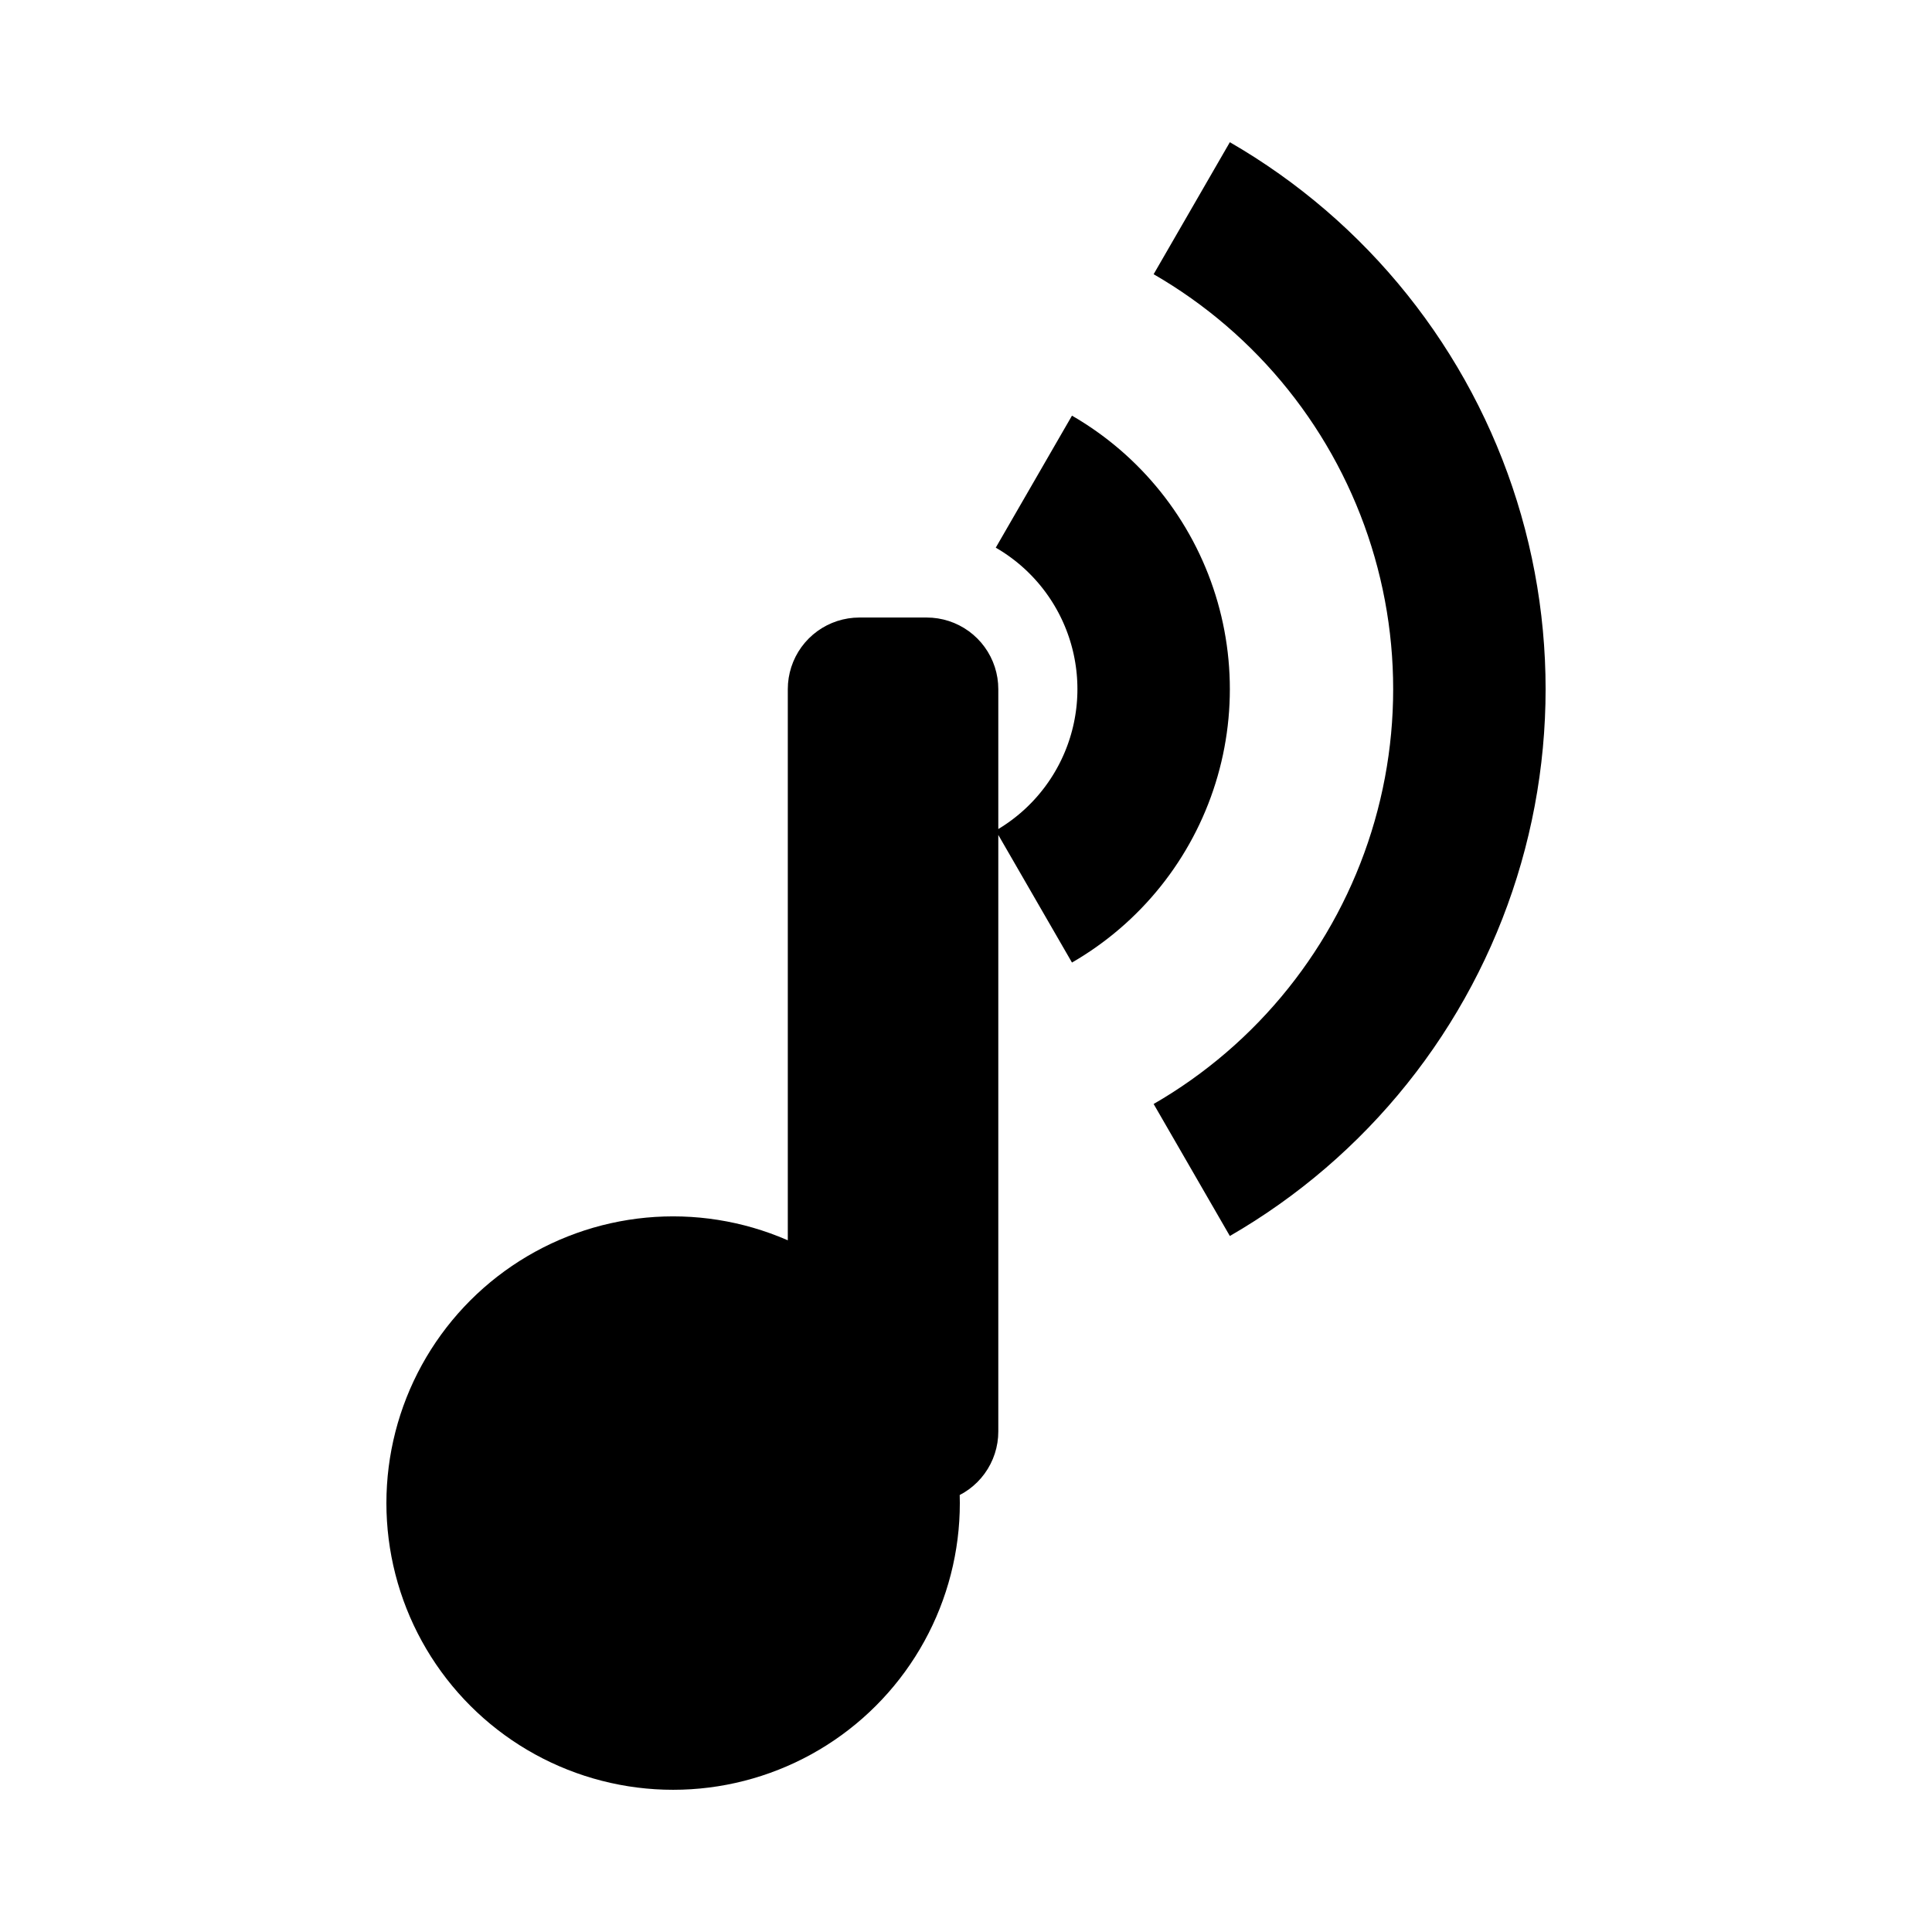
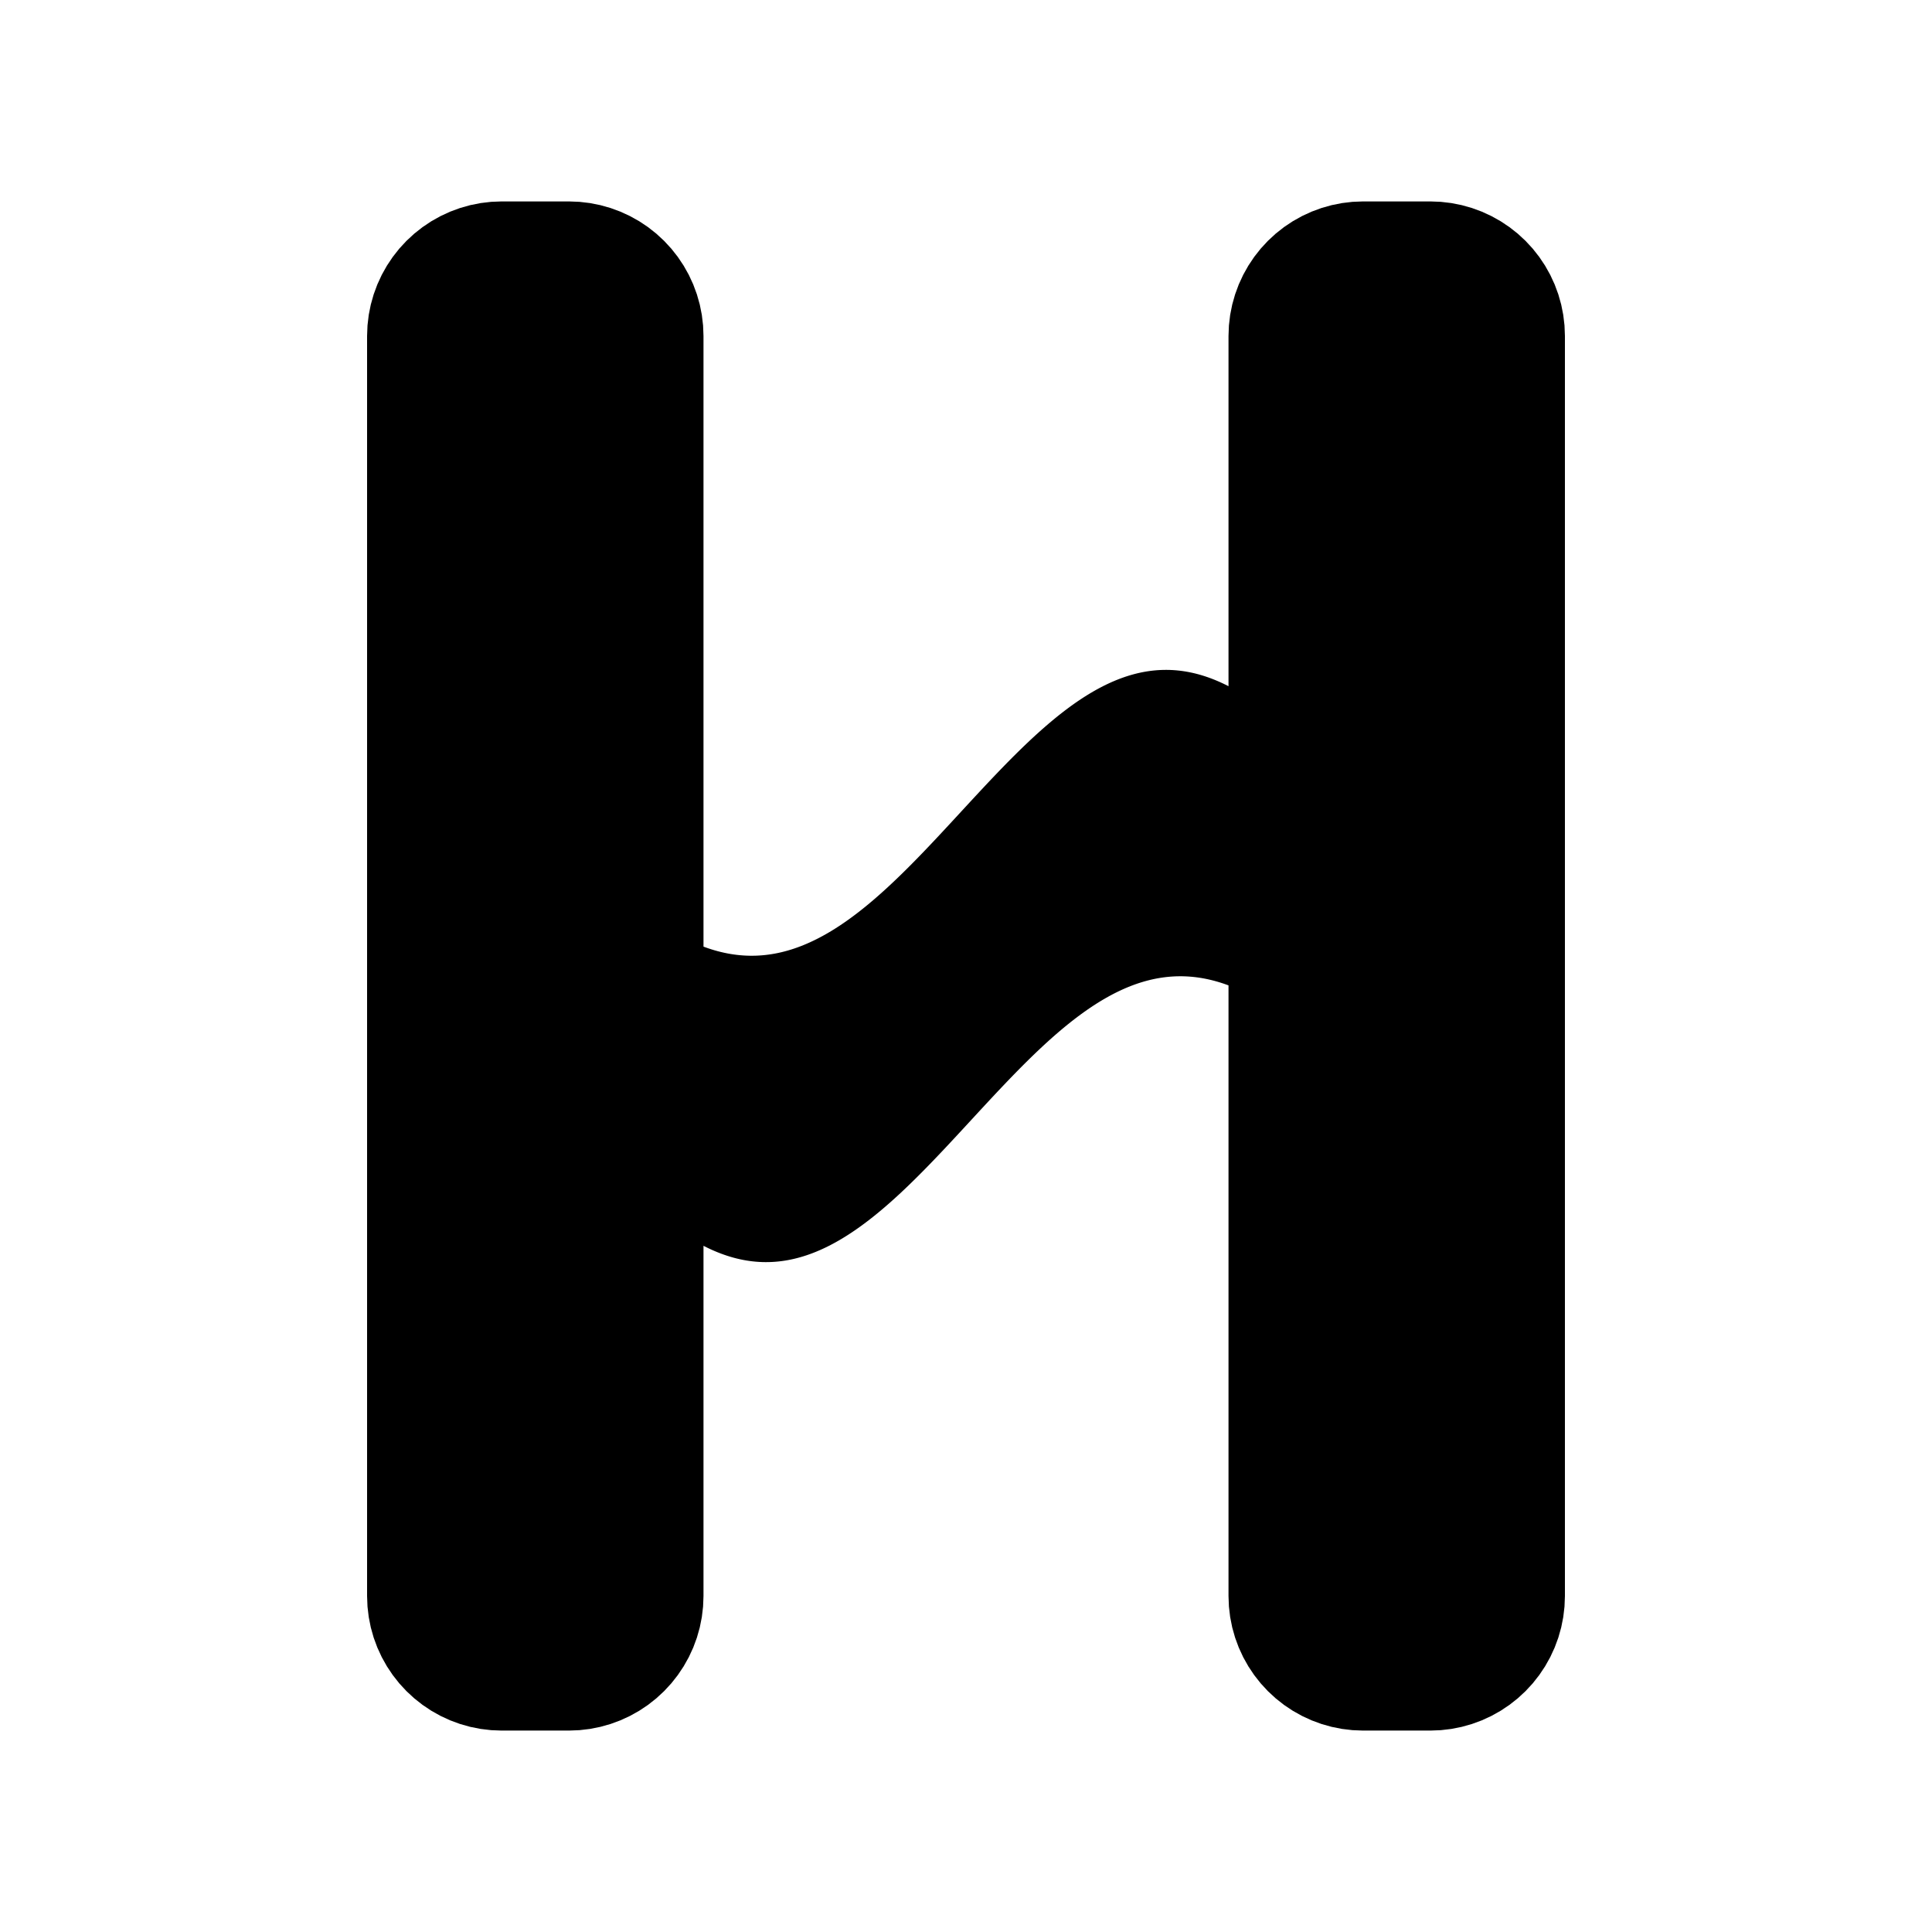
<svg xmlns="http://www.w3.org/2000/svg" width="512" height="512" viewBox="0 0 512 512">
-   <path fill="#000000" fill-rule="nonzero" d="M 254.365,398.332 L 254.327,400.718 L 254.215,403.103 L 254.028,405.482 L 253.766,407.855 L 253.429,410.218 L 253.019,412.569 L 252.535,414.907 L 251.978,417.228 L 251.348,419.53 L 250.646,421.812 L 249.873,424.07 L 249.029,426.303 L 248.116,428.508 L 247.133,430.683 L 246.083,432.827 L 244.966,434.937 L 243.784,437.01 L 242.537,439.045 L 241.226,441.04 L 239.854,442.993 L 238.42,444.902 L 236.928,446.765 L 235.378,448.58 L 233.771,450.345 L 232.11,452.059 L 230.396,453.721 L 228.631,455.327 L 226.816,456.877 L 224.953,458.37 L 223.044,459.803 L 221.091,461.175 L 219.096,462.486 L 217.061,463.733 L 214.987,464.916 L 212.878,466.033 L 210.734,467.083 L 208.559,468.065 L 206.353,468.978 L 204.121,469.822 L 201.862,470.595 L 199.581,471.297 L 197.279,471.927 L 194.958,472.484 L 192.62,472.968 L 190.269,473.379 L 187.906,473.715 L 185.533,473.977 L 183.153,474.164 L 180.769,474.277 L 178.382,474.314 L 175.996,474.277 L 173.611,474.164 L 171.232,473.977 L 168.859,473.715 L 166.496,473.379 L 164.145,472.968 L 161.807,472.484 L 159.486,471.927 L 157.184,471.297 L 154.903,470.595 L 152.644,469.822 L 150.411,468.978 L 148.206,468.065 L 146.031,467.083 L 143.887,466.033 L 141.778,464.916 L 139.704,463.733 L 137.669,462.486 L 135.674,461.175 L 133.721,459.803 L 131.812,458.37 L 129.949,456.877 L 128.134,455.327 L 126.369,453.721 L 124.655,452.059 L 122.994,450.345 L 121.387,448.58 L 119.837,446.765 L 118.345,444.902 L 116.911,442.993 L 115.539,441.04 L 114.228,439.045 L 112.981,437.01 L 111.799,434.937 L 110.682,432.827 L 109.631,430.683 L 108.649,428.508 L 107.736,426.303 L 106.892,424.07 L 106.119,421.812 L 105.417,419.53 L 104.787,417.228 L 104.23,414.907 L 103.746,412.569 L 103.335,410.218 L 102.999,407.855 L 102.737,405.482 L 102.55,403.103 L 102.437,400.718 L 102.4,398.332 L 102.437,395.945 L 102.55,393.561 L 102.737,391.181 L 102.999,388.809 L 103.335,386.445 L 103.746,384.094 L 104.23,381.757 L 104.787,379.436 L 105.417,377.133 L 106.119,374.852 L 106.892,372.594 L 107.736,370.361 L 108.649,368.155 L 109.631,365.98 L 110.682,363.836 L 111.799,361.727 L 112.981,359.653 L 114.228,357.618 L 115.539,355.623 L 116.911,353.67 L 118.345,351.762 L 119.837,349.899 L 121.387,348.084 L 122.994,346.318 L 124.655,344.604 L 126.369,342.943 L 128.134,341.336 L 129.949,339.786 L 131.812,338.294 L 133.721,336.861 L 135.674,335.488 L 137.669,334.178 L 139.704,332.93 L 141.778,331.748 L 143.887,330.631 L 146.031,329.581 L 148.206,328.598 L 150.411,327.685 L 152.644,326.841 L 154.903,326.068 L 157.184,325.366 L 159.486,324.736 L 161.807,324.179 L 164.145,323.695 L 166.496,323.285 L 168.859,322.948 L 171.232,322.686 L 173.611,322.499 L 175.996,322.387 L 178.382,322.349 L 180.769,322.387 L 183.153,322.499 L 185.533,322.686 L 187.906,322.948 L 190.269,323.285 L 192.62,323.695 L 194.958,324.179 L 197.279,324.736 L 199.581,325.366 L 201.862,326.068 L 204.121,326.841 L 206.353,327.685 L 208.559,328.598 L 210.734,329.581 L 212.878,330.631 L 214.987,331.748 L 217.061,332.93 L 219.096,334.178 L 221.091,335.488 L 223.044,336.861 L 224.953,338.294 L 226.816,339.786 L 228.631,341.336 L 230.396,342.943 L 232.11,344.604 L 233.771,346.318 L 235.378,348.084 L 236.928,349.899 L 238.42,351.762 L 239.854,353.67 L 241.226,355.623 L 242.537,357.618 L 243.784,359.653 L 244.966,361.727 L 246.083,363.836 L 247.133,365.98 L 248.116,368.155 L 249.029,370.361 L 249.873,372.594 L 250.646,374.852 L 251.348,377.133 L 251.978,379.436 L 252.535,381.757 L 253.019,384.094 L 253.429,386.445 L 253.766,388.809 L 254.028,391.181 L 254.215,393.561 L 254.327,395.945 Z M 208.775,182.618 L 208.834,181.13 L 209.009,179.651 L 209.3,178.191 L 209.704,176.757 L 210.219,175.36 L 210.843,174.008 L 211.57,172.708 L 212.398,171.47 L 213.32,170.301 L 214.331,169.207 L 215.424,168.196 L 216.594,167.274 L 217.832,166.447 L 219.131,165.719 L 220.484,165.095 L 221.881,164.58 L 223.315,164.176 L 224.775,163.885 L 226.254,163.71 L 227.742,163.652 L 245.593,163.652 L 247.081,163.71 L 248.56,163.885 L 250.021,164.176 L 251.454,164.58 L 252.852,165.095 L 254.204,165.719 L 255.503,166.447 L 256.742,167.274 L 257.911,168.196 L 259.005,169.207 L 260.016,170.301 L 260.938,171.47 L 261.765,172.708 L 262.493,174.008 L 263.116,175.36 L 263.632,176.757 L 264.036,178.191 L 264.327,179.651 L 264.502,181.13 L 264.56,182.618 L 264.56,379.365 L 264.502,380.853 L 264.327,382.332 L 264.036,383.793 L 263.632,385.226 L 263.116,386.623 L 262.493,387.976 L 261.765,389.275 L 260.938,390.513 L 260.016,391.683 L 259.005,392.776 L 257.911,393.787 L 256.742,394.709 L 255.503,395.537 L 254.204,396.264 L 252.852,396.888 L 251.454,397.403 L 250.021,397.808 L 248.56,398.098 L 247.081,398.273 L 245.593,398.332 L 227.742,398.332 L 226.254,398.273 L 224.775,398.098 L 223.315,397.808 L 221.881,397.403 L 220.484,396.888 L 219.131,396.264 L 217.832,395.537 L 216.594,394.709 L 215.424,393.787 L 214.331,392.776 L 213.32,391.683 L 212.398,390.513 L 211.57,389.275 L 210.843,387.976 L 210.219,386.623 L 209.704,385.226 L 209.3,383.793 L 209.009,382.332 L 208.834,380.853 L 208.775,379.365 Z M 284.085,110.152 L 285.76,111.145 L 287.411,112.177 L 289.038,113.247 L 290.639,114.355 L 292.215,115.499 L 293.763,116.68 L 295.283,117.897 L 296.775,119.148 L 298.237,120.434 L 299.669,121.754 L 301.069,123.107 L 302.438,124.492 L 303.775,125.908 L 305.078,127.355 L 306.346,128.832 L 307.581,130.338 L 308.779,131.873 L 309.942,133.434 L 311.068,135.023 L 312.157,136.637 L 313.208,138.276 L 314.221,139.94 L 315.194,141.626 L 316.129,143.335 L 317.023,145.064 L 317.876,146.814 L 318.689,148.584 L 319.46,150.372 L 320.19,152.177 L 320.877,153.999 L 321.521,155.837 L 322.123,157.689 L 322.682,159.554 L 323.197,161.432 L 323.668,163.321 L 324.095,165.221 L 324.477,167.13 L 324.815,169.048 L 325.109,170.973 L 325.357,172.904 L 325.561,174.841 L 325.719,176.781 L 325.832,178.725 L 325.9,180.671 L 325.923,182.618 L 325.9,184.566 L 325.832,186.512 L 325.719,188.455 L 325.561,190.396 L 325.357,192.333 L 325.109,194.264 L 324.815,196.189 L 324.477,198.107 L 324.095,200.016 L 323.668,201.916 L 323.197,203.805 L 322.682,205.683 L 322.123,207.548 L 321.521,209.4 L 320.877,211.238 L 320.19,213.06 L 319.46,214.865 L 318.689,216.653 L 317.876,218.422 L 317.023,220.173 L 316.129,221.902 L 315.194,223.611 L 314.221,225.297 L 313.208,226.96 L 312.157,228.6 L 311.068,230.214 L 309.942,231.802 L 308.779,233.364 L 307.581,234.899 L 306.346,236.405 L 305.078,237.882 L 303.775,239.329 L 302.438,240.745 L 301.069,242.13 L 299.669,243.483 L 298.237,244.803 L 296.775,246.089 L 295.283,247.34 L 293.763,248.557 L 292.215,249.738 L 290.639,250.882 L 289.038,251.99 L 287.411,253.06 L 285.76,254.092 L 284.085,255.085 L 263.887,220.101 L 264.753,219.587 L 265.607,219.054 L 266.449,218.5 L 267.277,217.927 L 268.092,217.335 L 268.893,216.724 L 269.679,216.095 L 270.451,215.448 L 271.207,214.783 L 271.948,214.1 L 272.672,213.4 L 273.38,212.684 L 274.071,211.951 L 274.745,211.203 L 275.401,210.439 L 276.04,209.66 L 276.66,208.866 L 277.261,208.058 L 277.844,207.237 L 278.407,206.402 L 278.951,205.554 L 279.474,204.694 L 279.978,203.821 L 280.461,202.938 L 280.924,202.043 L 281.365,201.138 L 281.786,200.222 L 282.184,199.298 L 282.562,198.364 L 282.917,197.421 L 283.251,196.471 L 283.562,195.513 L 283.851,194.548 L 284.117,193.577 L 284.361,192.6 L 284.582,191.617 L 284.779,190.63 L 284.954,189.638 L 285.106,188.642 L 285.235,187.643 L 285.34,186.641 L 285.422,185.638 L 285.48,184.632 L 285.516,183.626 L 285.527,182.618 L 285.516,181.611 L 285.48,180.605 L 285.422,179.599 L 285.34,178.595 L 285.235,177.594 L 285.106,176.595 L 284.954,175.599 L 284.779,174.607 L 284.582,173.62 L 284.361,172.637 L 284.117,171.66 L 283.851,170.689 L 283.562,169.724 L 283.251,168.766 L 282.917,167.815 L 282.562,166.873 L 282.184,165.939 L 281.786,165.014 L 281.365,164.099 L 280.924,163.194 L 280.461,162.299 L 279.978,161.415 L 279.474,160.543 L 278.951,159.683 L 278.407,158.835 L 277.844,158 L 277.261,157.178 L 276.66,156.371 L 276.04,155.577 L 275.401,154.798 L 274.745,154.034 L 274.071,153.285 L 273.38,152.553 L 272.672,151.837 L 271.948,151.137 L 271.207,150.454 L 270.451,149.789 L 269.679,149.142 L 268.893,148.512 L 268.092,147.902 L 267.277,147.31 L 266.449,146.737 L 265.607,146.183 L 264.753,145.65 L 263.887,145.136 Z M 325.923,37.686 L 329.273,39.672 L 332.576,41.736 L 335.829,43.876 L 339.032,46.091 L 342.183,48.38 L 345.279,50.742 L 348.32,53.175 L 351.304,55.678 L 354.228,58.25 L 357.091,60.89 L 359.893,63.595 L 362.63,66.365 L 365.303,69.197 L 367.909,72.092 L 370.447,75.046 L 372.915,78.058 L 375.313,81.127 L 377.638,84.25 L 379.891,87.427 L 382.068,90.656 L 384.17,93.934 L 386.195,97.261 L 388.143,100.634 L 390.011,104.051 L 391.799,107.51 L 393.506,111.01 L 395.132,114.55 L 396.674,118.125 L 398.133,121.736 L 399.507,125.38 L 400.797,129.055 L 402,132.759 L 403.117,136.489 L 404.147,140.245 L 405.089,144.024 L 405.943,147.824 L 406.708,151.642 L 407.384,155.477 L 407.971,159.327 L 408.468,163.19 L 408.875,167.063 L 409.192,170.944 L 409.419,174.832 L 409.555,178.724 L 409.6,182.618 L 409.555,186.513 L 409.419,190.405 L 409.192,194.292 L 408.875,198.174 L 408.468,202.047 L 407.971,205.91 L 407.384,209.76 L 406.708,213.595 L 405.943,217.413 L 405.089,221.213 L 404.147,224.992 L 403.117,228.747 L 402,232.478 L 400.797,236.182 L 399.507,239.857 L 398.133,243.501 L 396.674,247.111 L 395.132,250.687 L 393.506,254.226 L 391.799,257.727 L 390.011,261.186 L 388.143,264.603 L 386.195,267.976 L 384.17,271.302 L 382.068,274.581 L 379.891,277.809 L 377.638,280.987 L 375.313,284.11 L 372.915,287.179 L 370.447,290.191 L 367.909,293.145 L 365.303,296.039 L 362.63,298.872 L 359.893,301.642 L 357.091,304.347 L 354.228,306.987 L 351.304,309.559 L 348.32,312.062 L 345.279,314.495 L 342.183,316.857 L 339.032,319.146 L 335.829,321.361 L 332.576,323.501 L 329.273,325.565 L 325.923,327.551 L 305.725,292.567 L 308.266,291.06 L 310.772,289.495 L 313.24,287.871 L 315.67,286.191 L 318.06,284.454 L 320.409,282.663 L 322.716,280.817 L 324.979,278.918 L 327.198,276.967 L 329.37,274.964 L 331.495,272.912 L 333.572,270.811 L 335.6,268.662 L 337.576,266.466 L 339.502,264.226 L 341.374,261.94 L 343.193,259.612 L 344.957,257.243 L 346.666,254.832 L 348.318,252.383 L 349.913,249.896 L 351.449,247.372 L 352.926,244.814 L 354.344,242.222 L 355.7,239.597 L 356.995,236.942 L 358.228,234.257 L 359.398,231.544 L 360.505,228.805 L 361.548,226.041 L 362.526,223.253 L 363.439,220.443 L 364.286,217.613 L 365.067,214.764 L 365.782,211.897 L 366.43,209.015 L 367.011,206.118 L 367.524,203.208 L 367.969,200.288 L 368.346,197.357 L 368.655,194.419 L 368.895,191.475 L 369.067,188.525 L 369.17,185.573 L 369.204,182.618 L 369.17,179.664 L 369.067,176.712 L 368.895,173.762 L 368.655,170.818 L 368.346,167.88 L 367.969,164.949 L 367.524,162.029 L 367.011,159.119 L 366.43,156.222 L 365.782,153.34 L 365.067,150.473 L 364.286,147.624 L 363.439,144.794 L 362.526,141.984 L 361.548,139.196 L 360.505,136.432 L 359.398,133.693 L 358.228,130.98 L 356.995,128.295 L 355.7,125.64 L 354.344,123.015 L 352.926,120.423 L 351.449,117.864 L 349.913,115.341 L 348.318,112.854 L 346.666,110.405 L 344.957,107.994 L 343.193,105.625 L 341.374,103.297 L 339.502,101.011 L 337.576,98.77 L 335.6,96.575 L 333.572,94.426 L 331.495,92.325 L 329.37,90.273 L 327.198,88.27 L 324.979,86.319 L 322.716,84.42 L 320.409,82.574 L 318.06,80.782 L 315.67,79.046 L 313.24,77.365 L 310.772,75.742 L 308.266,74.176 L 305.725,72.67 Z" />
+   <path fill="#000000" fill-rule="nonzero" d="M 97.28,89.04 L 97.39,86.242 L 97.719,83.461 L 98.265,80.715 L 99.025,78.02 L 99.995,75.393 L 101.167,72.85 L 102.535,70.407 L 104.091,68.079 L 105.824,65.88 L 107.725,63.824 L 109.781,61.923 L 111.98,60.189 L 114.308,58.634 L 116.751,57.266 L 119.294,56.093 L 121.921,55.124 L 124.616,54.364 L 127.363,53.818 L 130.143,53.489 L 132.941,53.379 L 150.772,53.379 L 153.57,53.489 L 156.351,53.818 L 159.097,54.364 L 161.792,55.124 L 164.419,56.093 L 166.962,57.266 L 169.405,58.634 L 171.733,60.189 L 173.932,61.923 L 175.988,63.824 L 177.889,65.88 L 179.623,68.079 L 181.178,70.407 L 182.547,72.85 L 183.719,75.393 L 184.688,78.02 L 185.448,80.715 L 185.994,83.461 L 186.323,86.242 L 186.433,89.04 L 186.433,422.96 L 186.323,425.758 L 185.994,428.539 L 185.448,431.285 L 184.688,433.98 L 183.719,436.607 L 182.547,439.15 L 181.178,441.593 L 179.623,443.921 L 177.889,446.12 L 175.988,448.176 L 173.932,450.077 L 171.733,451.811 L 169.405,453.366 L 166.962,454.734 L 164.419,455.907 L 161.792,456.876 L 159.097,457.636 L 156.351,458.182 L 153.57,458.511 L 150.772,458.621 L 132.941,458.621 L 130.143,458.511 L 127.363,458.182 L 124.616,457.636 L 121.921,456.876 L 119.294,455.907 L 116.751,454.734 L 114.308,453.366 L 111.98,451.811 L 109.781,450.077 L 107.725,448.176 L 105.824,446.12 L 104.091,443.921 L 102.535,441.593 L 101.167,439.15 L 99.995,436.607 L 99.025,433.98 L 98.265,431.285 L 97.719,428.539 L 97.39,425.758 L 97.28,422.96 Z M 325.567,89.04 L 325.677,86.242 L 326.006,83.461 L 326.552,80.715 L 327.312,78.02 L 328.281,75.393 L 329.453,72.85 L 330.822,70.407 L 332.377,68.079 L 334.111,65.88 L 336.012,63.824 L 338.068,61.923 L 340.267,60.189 L 342.595,58.634 L 345.038,57.266 L 347.581,56.093 L 350.208,55.124 L 352.903,54.364 L 355.649,53.818 L 358.43,53.489 L 361.228,53.379 L 379.059,53.379 L 381.857,53.489 L 384.637,53.818 L 387.384,54.364 L 390.079,55.124 L 392.706,56.093 L 395.249,57.266 L 397.692,58.634 L 400.02,60.189 L 402.219,61.923 L 404.275,63.824 L 406.176,65.88 L 407.909,68.079 L 409.465,70.407 L 410.833,72.85 L 412.005,75.393 L 412.975,78.02 L 413.735,80.715 L 414.281,83.461 L 414.61,86.242 L 414.72,89.04 L 414.72,422.96 L 414.61,425.758 L 414.281,428.539 L 413.735,431.285 L 412.975,433.98 L 412.005,436.607 L 410.833,439.15 L 409.465,441.593 L 407.909,443.921 L 406.176,446.12 L 404.275,448.176 L 402.219,450.077 L 400.02,451.811 L 397.692,453.366 L 395.249,454.734 L 392.706,455.907 L 390.079,456.876 L 387.384,457.636 L 384.637,458.182 L 381.857,458.511 L 379.059,458.621 L 361.228,458.621 L 358.43,458.511 L 355.649,458.182 L 352.903,457.636 L 350.208,456.876 L 347.581,455.907 L 345.038,454.734 L 342.595,453.366 L 340.267,451.811 L 338.068,450.077 L 336.012,448.176 L 334.111,446.12 L 332.377,443.921 L 330.822,441.593 L 329.453,439.15 L 328.281,436.607 L 327.312,433.98 L 326.552,431.285 L 326.006,428.539 L 325.677,425.758 L 325.567,422.96 Z M 146.314,219.528 L 147.158,220.372 L 148.002,221.215 L 148.846,222.056 L 149.689,222.897 L 150.533,223.735 L 151.377,224.57 L 152.22,225.403 L 153.064,226.232 L 153.908,227.056 L 154.752,227.876 L 155.595,228.691 L 156.439,229.5 L 157.283,230.303 L 158.127,231.099 L 158.97,231.888 L 159.814,232.67 L 160.658,233.443 L 161.502,234.207 L 162.345,234.963 L 163.189,235.709 L 164.033,236.444 L 164.877,237.17 L 165.72,237.884 L 166.564,238.587 L 167.408,239.278 L 168.251,239.956 L 169.095,240.622 L 169.939,241.275 L 170.783,241.915 L 171.626,242.54 L 172.47,243.151 L 173.314,243.747 L 174.158,244.328 L 175.001,244.894 L 175.845,245.444 L 176.689,245.978 L 177.533,246.495 L 178.376,246.995 L 179.22,247.478 L 180.064,247.944 L 180.908,248.392 L 181.751,248.821 L 182.595,249.233 L 183.439,249.626 L 184.282,250 L 185.126,250.354 L 185.97,250.69 L 186.814,251.006 L 187.657,251.302 L 188.501,251.578 L 189.345,251.834 L 190.189,252.07 L 191.032,252.285 L 191.876,252.479 L 192.72,252.653 L 193.564,252.806 L 194.407,252.937 L 195.251,253.048 L 196.095,253.137 L 196.938,253.205 L 197.782,253.252 L 198.626,253.277 L 199.47,253.281 L 200.313,253.264 L 201.157,253.224 L 202.001,253.164 L 202.845,253.082 L 203.688,252.978 L 204.532,252.853 L 205.376,252.707 L 206.22,252.54 L 207.063,252.351 L 207.907,252.141 L 208.751,251.91 L 209.595,251.658 L 210.438,251.386 L 211.282,251.092 L 212.126,250.779 L 212.969,250.445 L 213.813,250.09 L 214.657,249.716 L 215.501,249.322 L 216.344,248.909 L 217.188,248.476 L 218.032,248.025 L 218.876,247.554 L 219.719,247.065 L 220.563,246.557 L 221.407,246.032 L 222.251,245.489 L 223.094,244.928 L 223.938,244.35 L 224.782,243.756 L 225.626,243.145 L 226.469,242.517 L 227.313,241.875 L 228.157,241.216 L 229,240.543 L 229.844,239.855 L 230.688,239.153 L 231.532,238.437 L 232.375,237.707 L 233.219,236.965 L 234.063,236.21 L 234.907,235.443 L 235.75,234.664 L 236.594,233.873 L 237.438,233.072 L 238.282,232.261 L 239.125,231.439 L 239.969,230.608 L 240.813,229.769 L 241.656,228.92 L 242.5,228.064 L 243.344,227.2 L 244.188,226.33 L 245.031,225.452 L 245.875,224.569 L 246.719,223.68 L 247.563,222.787 L 248.406,221.889 L 249.25,220.987 L 250.094,220.081 L 250.938,219.173 L 251.781,218.262 L 252.625,217.35 L 253.469,216.436 L 254.313,215.522 L 255.156,214.607 L 256,213.693 L 256.844,212.779 L 257.687,211.867 L 258.531,210.957 L 259.375,210.049 L 260.219,209.144 L 261.062,208.243 L 261.906,207.346 L 262.75,206.453 L 263.594,205.566 L 264.437,204.684 L 265.281,203.808 L 266.125,202.939 L 266.969,202.077 L 267.812,201.222 L 268.656,200.376 L 269.5,199.539 L 270.344,198.71 L 271.187,197.892 L 272.031,197.083 L 272.875,196.285 L 273.718,195.498 L 274.562,194.723 L 275.406,193.96 L 276.25,193.209 L 277.093,192.471 L 277.937,191.747 L 278.781,191.036 L 279.625,190.34 L 280.468,189.658 L 281.312,188.991 L 282.156,188.339 L 283,187.704 L 283.843,187.085 L 284.687,186.482 L 285.531,185.896 L 286.374,185.328 L 287.218,184.777 L 288.062,184.244 L 288.906,183.73 L 289.749,183.234 L 290.593,182.757 L 291.437,182.299 L 292.281,181.861 L 293.124,181.442 L 293.968,181.044 L 294.812,180.666 L 295.656,180.308 L 296.499,179.971 L 297.343,179.656 L 298.187,179.361 L 299.031,179.088 L 299.874,178.836 L 300.718,178.606 L 301.562,178.397 L 302.405,178.211 L 303.249,178.047 L 304.093,177.905 L 304.937,177.785 L 305.78,177.688 L 306.624,177.613 L 307.468,177.561 L 308.312,177.532 L 309.155,177.525 L 309.999,177.541 L 310.843,177.579 L 311.687,177.64 L 312.53,177.724 L 313.374,177.831 L 314.218,177.96 L 315.062,178.112 L 315.905,178.286 L 316.749,178.482 L 317.593,178.701 L 318.436,178.942 L 319.28,179.206 L 320.124,179.491 L 320.968,179.798 L 321.811,180.127 L 322.655,180.477 L 323.499,180.848 L 324.343,181.241 L 325.186,181.655 L 326.03,182.089 L 326.874,182.544 L 327.718,183.019 L 328.561,183.514 L 329.405,184.029 L 330.249,184.563 L 331.092,185.117 L 331.936,185.689 L 332.78,186.28 L 333.624,186.889 L 334.467,187.516 L 335.311,188.161 L 336.155,188.823 L 336.999,189.501 L 337.842,190.197 L 338.686,190.908 L 339.53,191.635 L 340.374,192.378 L 341.217,193.135 L 342.061,193.907 L 342.905,194.693 L 343.749,195.493 L 344.592,196.306 L 345.436,197.132 L 346.28,197.97 L 347.123,198.821 L 347.967,199.682 L 348.811,200.555 L 349.655,201.438 L 350.498,202.33 L 351.342,203.233 L 352.186,204.144 L 353.03,205.064 L 353.873,205.992 L 354.717,206.927 L 355.561,207.87 L 356.405,208.819 L 357.248,209.773 L 358.092,210.733 L 358.936,211.698 L 359.78,212.667 L 360.623,213.641 L 361.467,214.617 L 362.311,215.596 L 363.154,216.577 L 363.998,217.56 L 364.842,218.544 L 365.686,219.528 L 365.686,292.472 L 364.842,291.628 L 363.998,290.785 L 363.154,289.944 L 362.311,289.103 L 361.467,288.265 L 360.623,287.43 L 359.78,286.597 L 358.936,285.768 L 358.092,284.944 L 357.248,284.124 L 356.405,283.309 L 355.561,282.5 L 354.717,281.697 L 353.873,280.901 L 353.03,280.112 L 352.186,279.33 L 351.342,278.557 L 350.498,277.793 L 349.655,277.037 L 348.811,276.291 L 347.967,275.556 L 347.123,274.83 L 346.28,274.116 L 345.436,273.413 L 344.592,272.722 L 343.749,272.044 L 342.905,271.378 L 342.061,270.725 L 341.217,270.085 L 340.374,269.46 L 339.53,268.849 L 338.686,268.253 L 337.842,267.672 L 336.999,267.106 L 336.155,266.556 L 335.311,266.022 L 334.467,265.505 L 333.624,265.005 L 332.78,264.522 L 331.936,264.056 L 331.092,263.608 L 330.249,263.179 L 329.405,262.767 L 328.561,262.374 L 327.718,262 L 326.874,261.646 L 326.03,261.31 L 325.186,260.994 L 324.343,260.698 L 323.499,260.422 L 322.655,260.166 L 321.811,259.93 L 320.968,259.715 L 320.124,259.521 L 319.28,259.347 L 318.436,259.194 L 317.593,259.063 L 316.749,258.952 L 315.905,258.863 L 315.062,258.795 L 314.218,258.748 L 313.374,258.723 L 312.53,258.719 L 311.687,258.736 L 310.843,258.776 L 309.999,258.836 L 309.155,258.918 L 308.312,259.022 L 307.468,259.147 L 306.624,259.293 L 305.78,259.46 L 304.937,259.649 L 304.093,259.859 L 303.249,260.09 L 302.405,260.342 L 301.562,260.614 L 300.718,260.908 L 299.874,261.221 L 299.031,261.555 L 298.187,261.91 L 297.343,262.284 L 296.499,262.678 L 295.656,263.091 L 294.812,263.524 L 293.968,263.975 L 293.124,264.446 L 292.281,264.935 L 291.437,265.443 L 290.593,265.968 L 289.749,266.511 L 288.906,267.072 L 288.062,267.65 L 287.218,268.244 L 286.374,268.855 L 285.531,269.483 L 284.687,270.125 L 283.843,270.784 L 283,271.457 L 282.156,272.145 L 281.312,272.847 L 280.468,273.563 L 279.625,274.293 L 278.781,275.035 L 277.937,275.79 L 277.093,276.557 L 276.25,277.336 L 275.406,278.127 L 274.562,278.928 L 273.718,279.739 L 272.875,280.561 L 272.031,281.392 L 271.187,282.231 L 270.344,283.08 L 269.5,283.936 L 268.656,284.8 L 267.812,285.67 L 266.969,286.548 L 266.125,287.431 L 265.281,288.32 L 264.437,289.213 L 263.594,290.111 L 262.75,291.013 L 261.906,291.919 L 261.062,292.827 L 260.219,293.738 L 259.375,294.65 L 258.531,295.564 L 257.687,296.478 L 256.844,297.393 L 256,298.307 L 255.156,299.221 L 254.313,300.133 L 253.469,301.043 L 252.625,301.951 L 251.781,302.856 L 250.938,303.757 L 250.094,304.654 L 249.25,305.547 L 248.406,306.434 L 247.563,307.316 L 246.719,308.192 L 245.875,309.061 L 245.031,309.923 L 244.188,310.778 L 243.344,311.624 L 242.5,312.461 L 241.656,313.29 L 240.813,314.108 L 239.969,314.917 L 239.125,315.715 L 238.282,316.502 L 237.438,317.277 L 236.594,318.04 L 235.75,318.791 L 234.907,319.529 L 234.063,320.253 L 233.219,320.964 L 232.375,321.66 L 231.532,322.342 L 230.688,323.009 L 229.844,323.661 L 229,324.296 L 228.157,324.915 L 227.313,325.518 L 226.469,326.104 L 225.626,326.672 L 224.782,327.223 L 223.938,327.756 L 223.094,328.27 L 222.251,328.766 L 221.407,329.243 L 220.563,329.701 L 219.719,330.139 L 218.876,330.558 L 218.032,330.956 L 217.188,331.334 L 216.344,331.692 L 215.501,332.029 L 214.657,332.344 L 213.813,332.639 L 212.969,332.912 L 212.126,333.164 L 211.282,333.394 L 210.438,333.603 L 209.595,333.789 L 208.751,333.953 L 207.907,334.095 L 207.063,334.215 L 206.22,334.312 L 205.376,334.387 L 204.532,334.439 L 203.688,334.468 L 202.845,334.475 L 202.001,334.459 L 201.157,334.421 L 200.313,334.36 L 199.47,334.276 L 198.626,334.169 L 197.782,334.04 L 196.938,333.888 L 196.095,333.714 L 195.251,333.518 L 194.407,333.299 L 193.564,333.058 L 192.72,332.794 L 191.876,332.509 L 191.032,332.202 L 190.189,331.873 L 189.345,331.523 L 188.501,331.152 L 187.657,330.759 L 186.814,330.345 L 185.97,329.911 L 185.126,329.456 L 184.282,328.981 L 183.439,328.486 L 182.595,327.971 L 181.751,327.437 L 180.908,326.883 L 180.064,326.311 L 179.22,325.72 L 178.376,325.111 L 177.533,324.484 L 176.689,323.839 L 175.845,323.177 L 175.001,322.499 L 174.158,321.803 L 173.314,321.092 L 172.47,320.365 L 171.626,319.622 L 170.783,318.865 L 169.939,318.093 L 169.095,317.307 L 168.251,316.507 L 167.408,315.694 L 166.564,314.868 L 165.72,314.03 L 164.877,313.179 L 164.033,312.318 L 163.189,311.445 L 162.345,310.562 L 161.502,309.67 L 160.658,308.767 L 159.814,307.856 L 158.97,306.936 L 158.127,306.008 L 157.283,305.073 L 156.439,304.13 L 155.595,303.181 L 154.752,302.227 L 153.908,301.267 L 153.064,300.302 L 152.22,299.333 L 151.377,298.359 L 150.533,297.383 L 149.689,296.404 L 148.846,295.423 L 148.002,294.44 L 147.158,293.456 L 146.314,292.472 Z" />
</svg>
